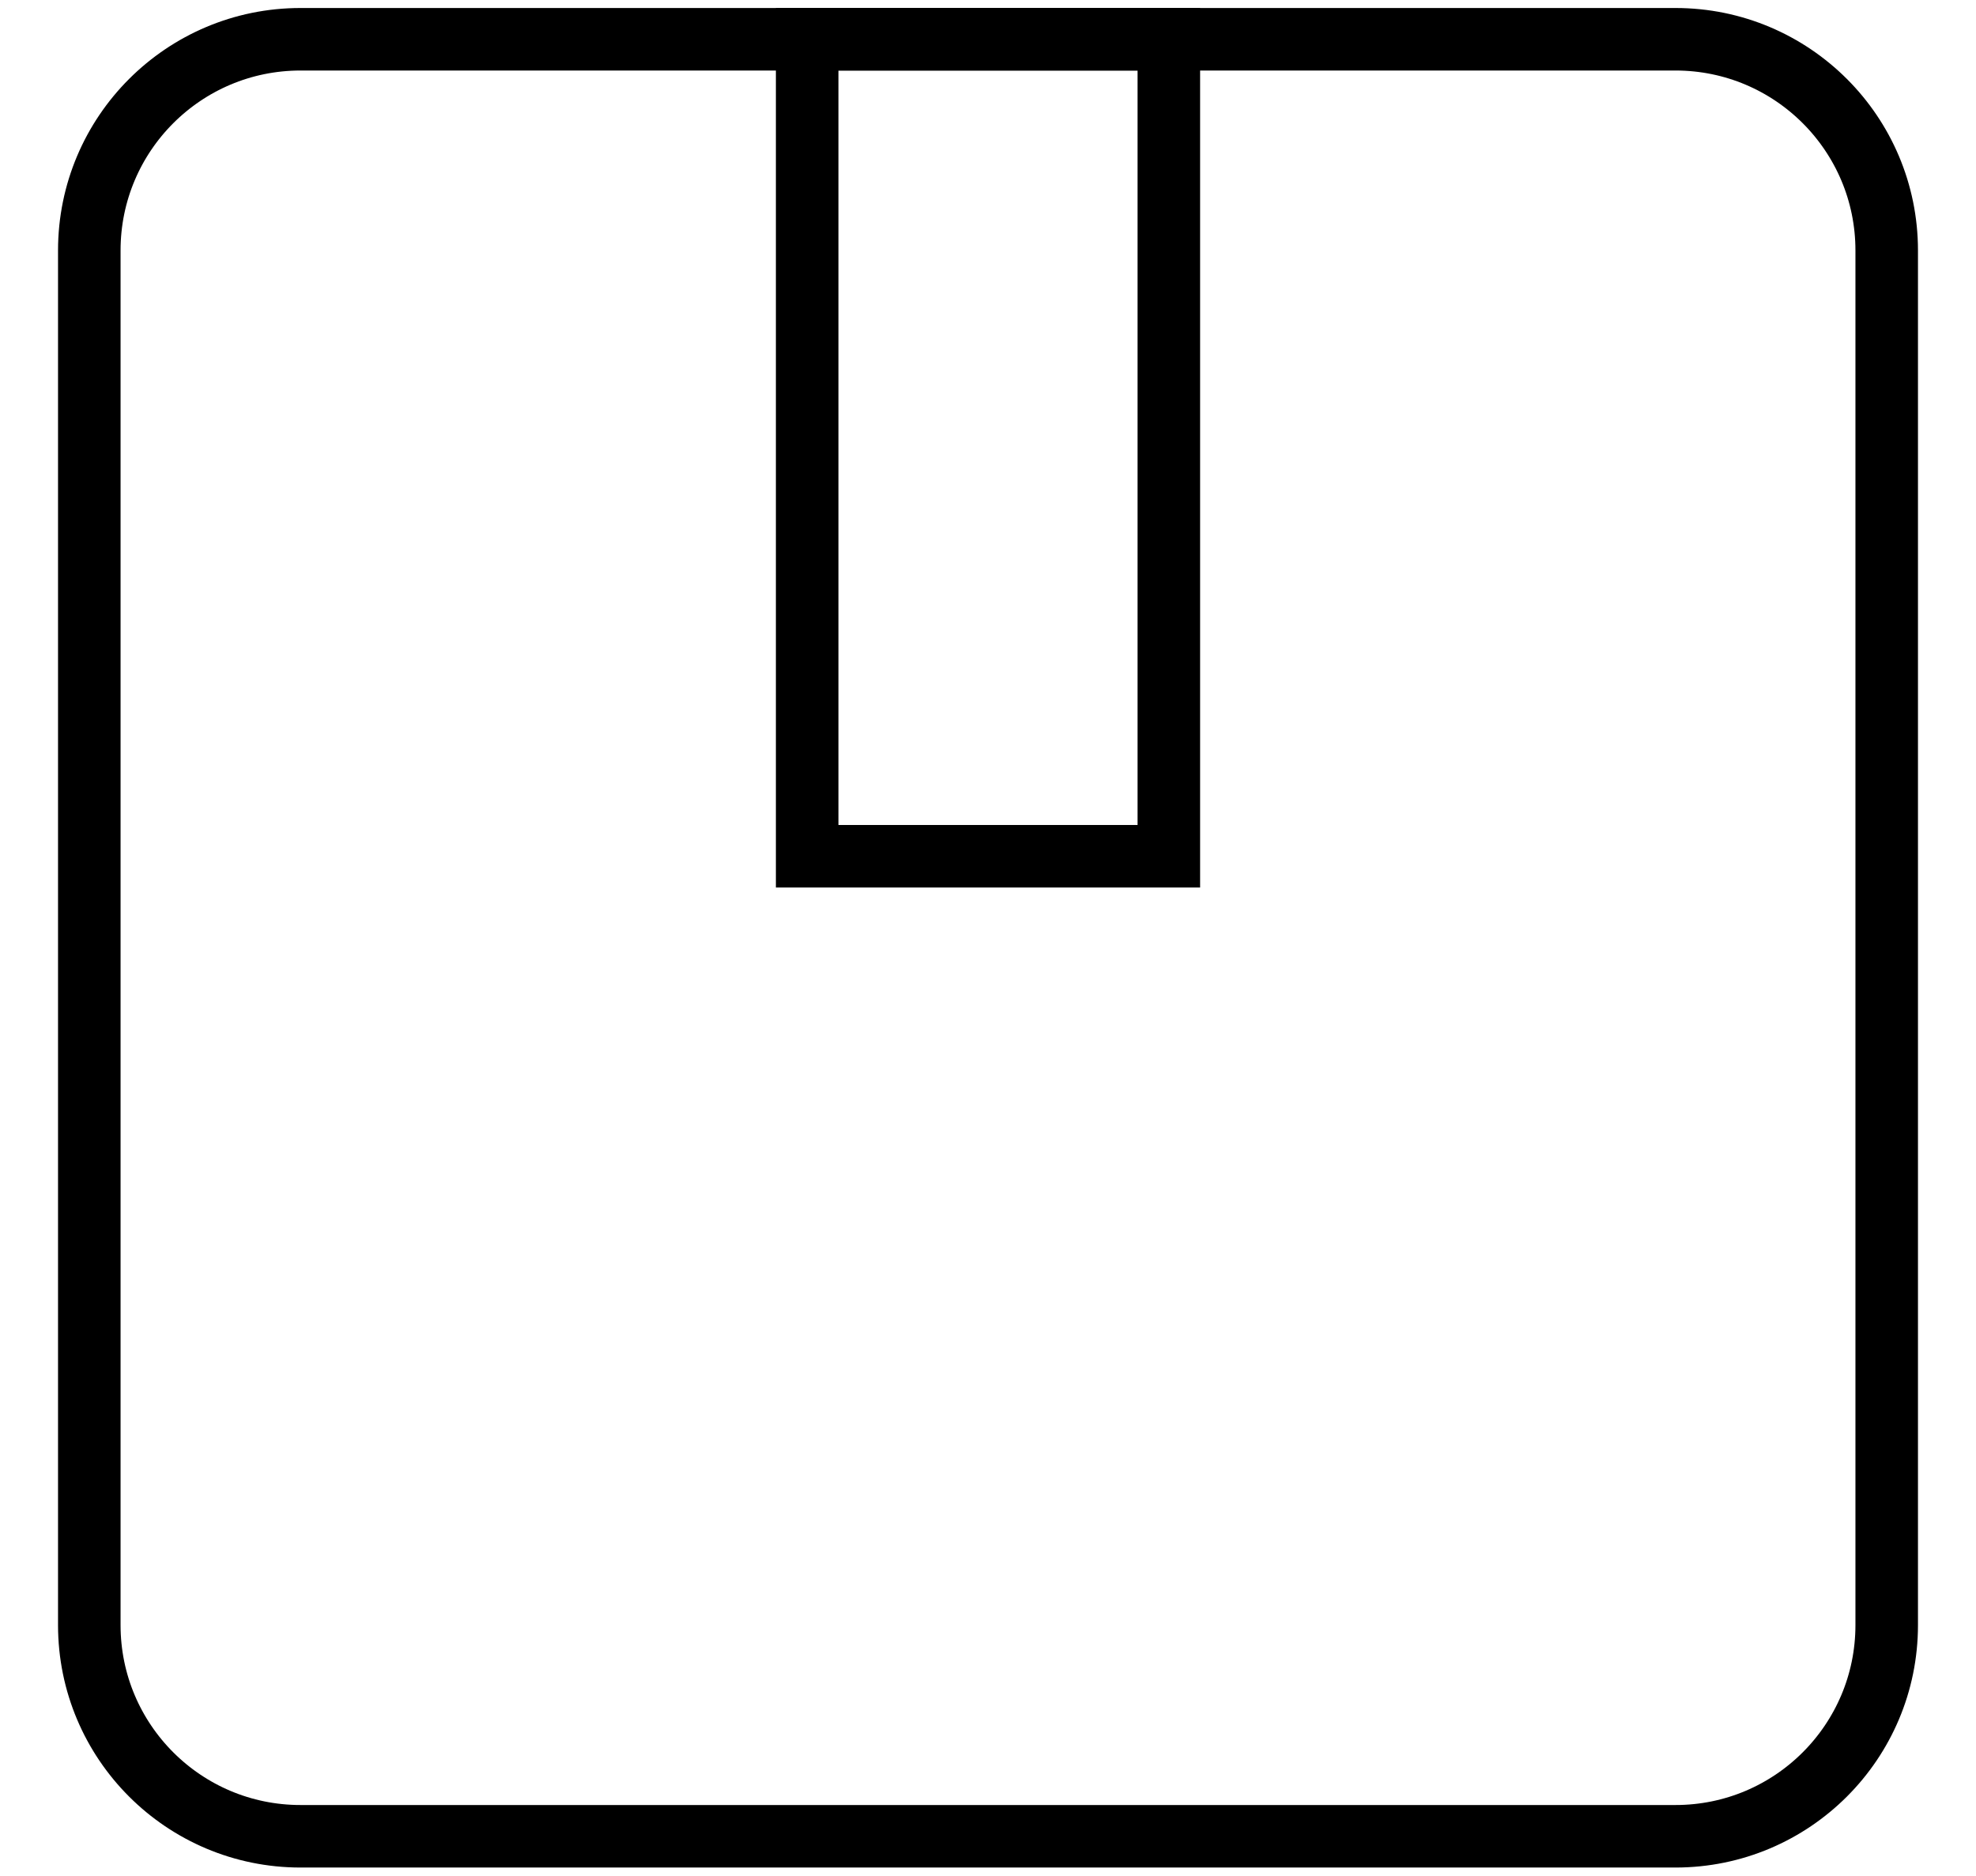
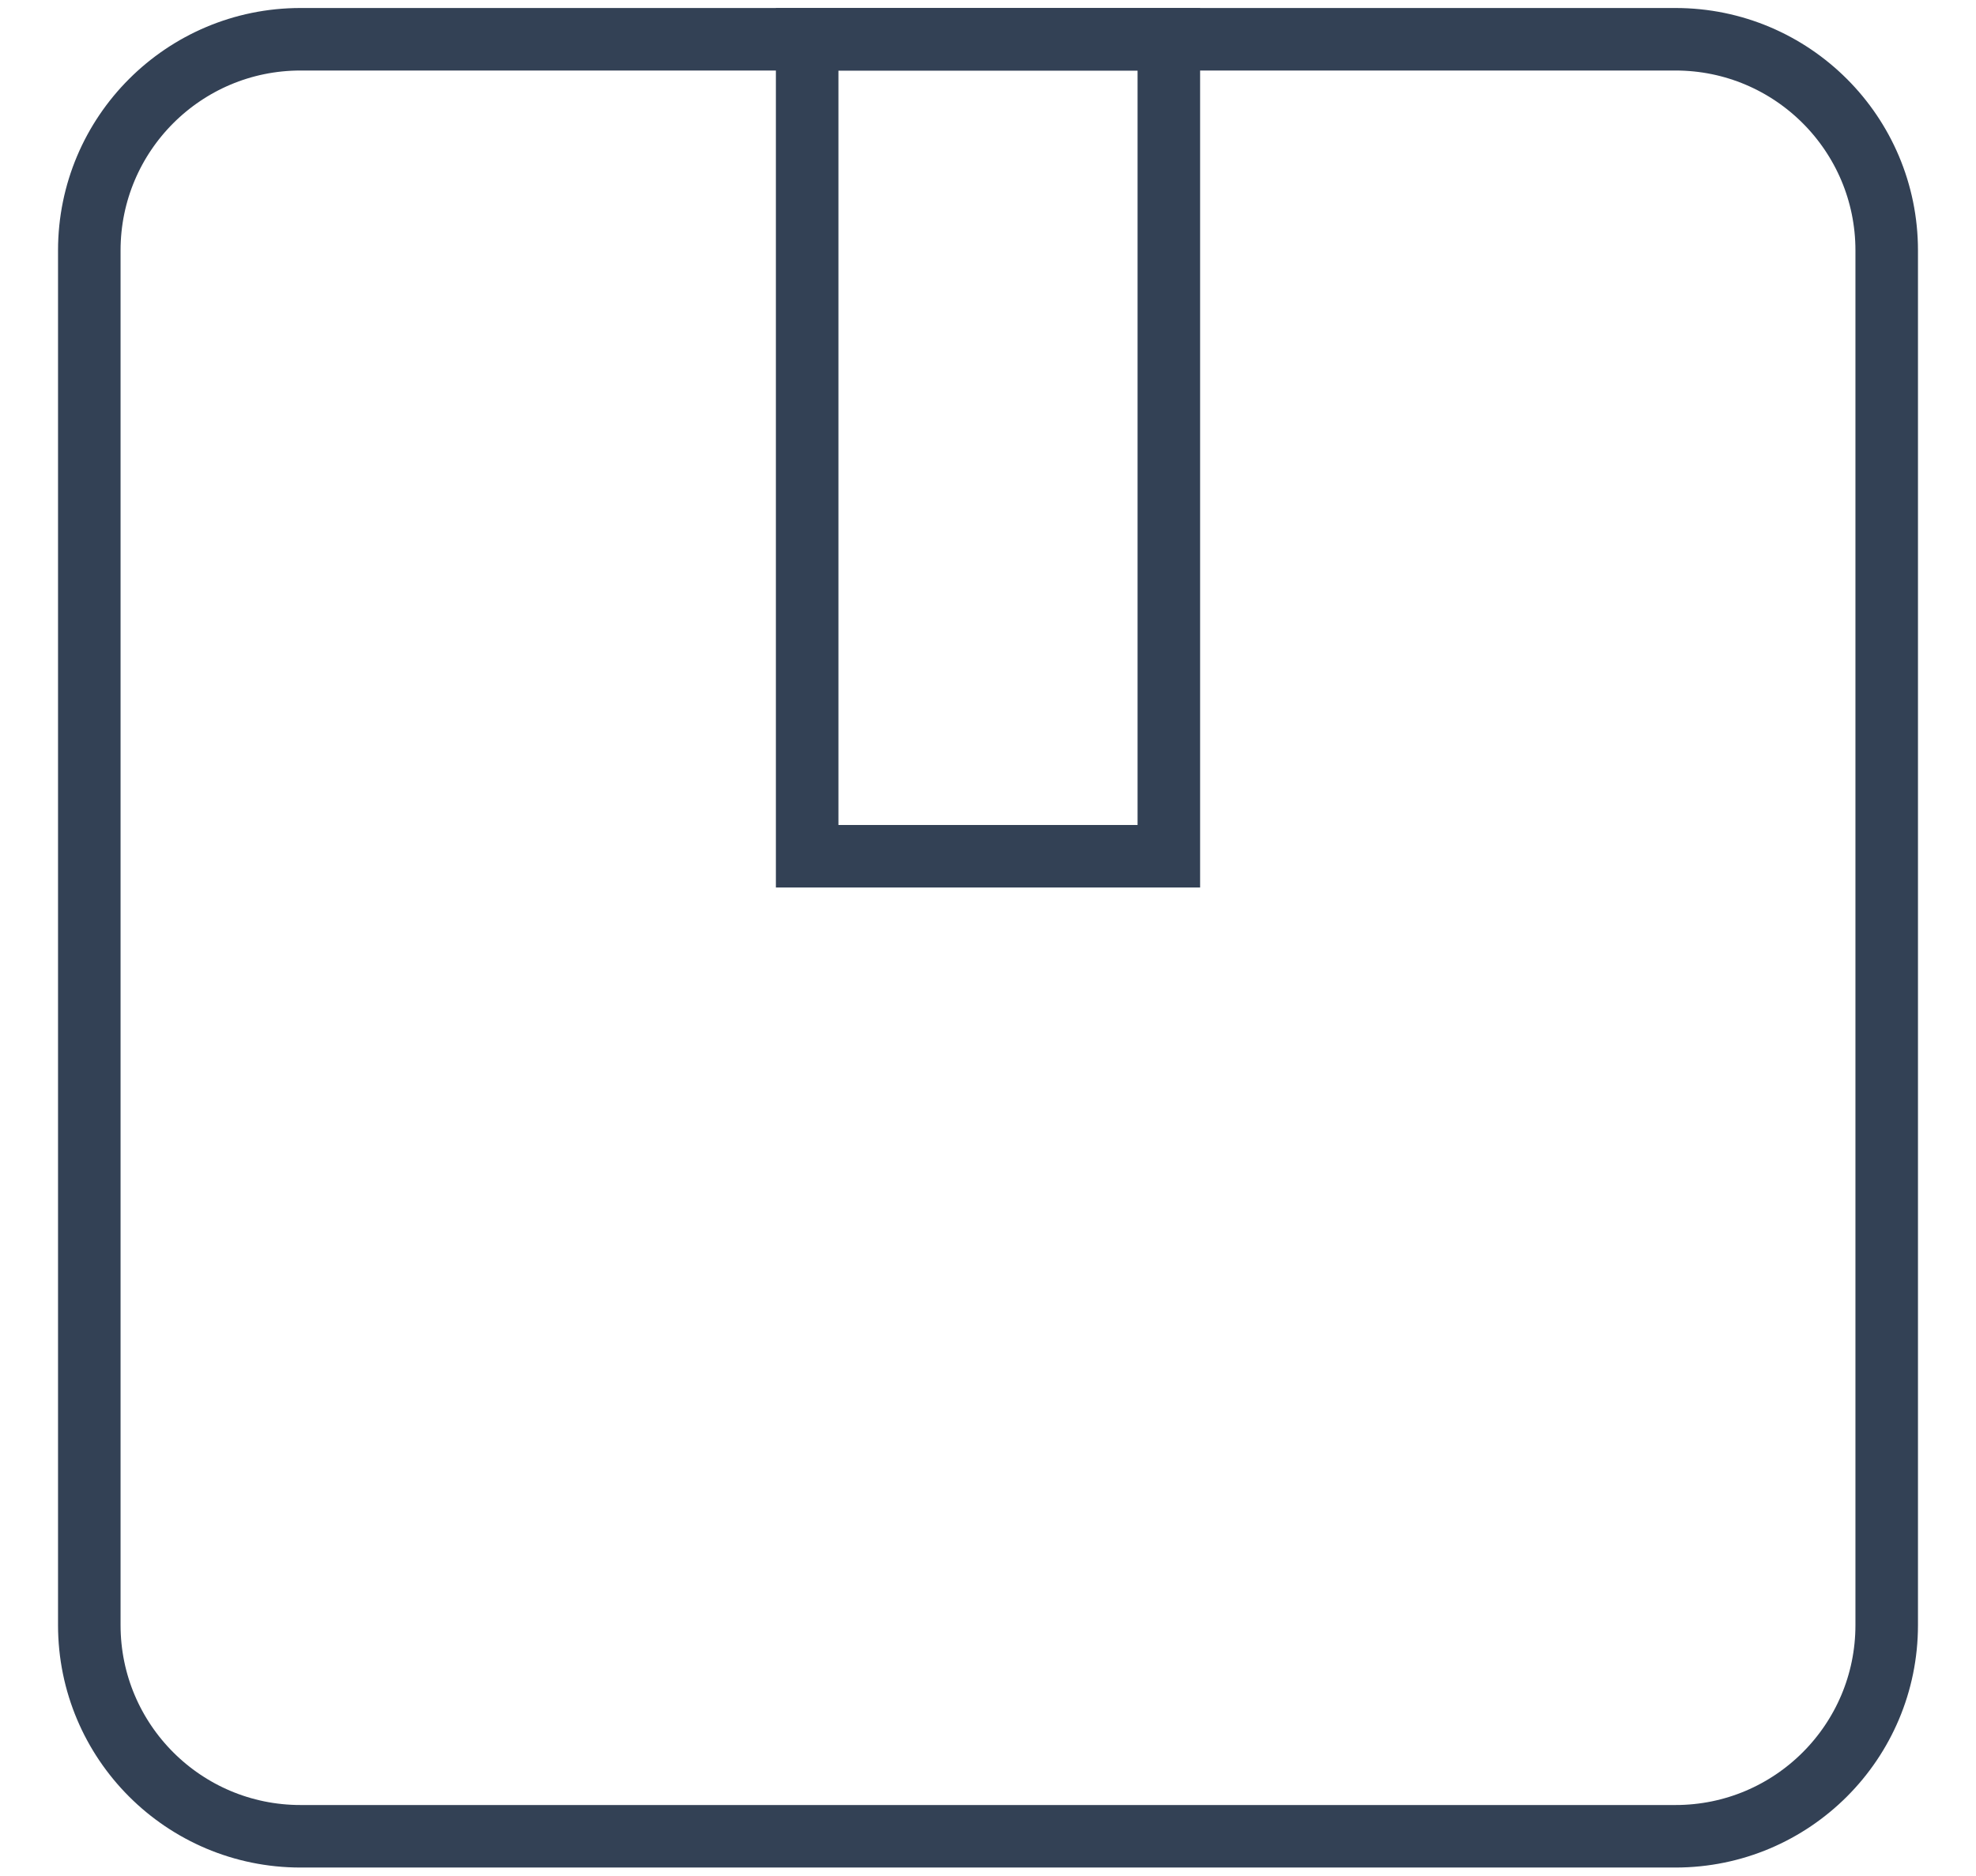
<svg xmlns="http://www.w3.org/2000/svg" version="1.1" id="katman_1" x="0px" y="0px" viewBox="0 0 15.8 15" style="enable-background:new 0 0 15.8 15;" xml:space="preserve">
  <g>
-     <path style="fill:none;stroke:#000000;stroke-width:0.5;stroke-miterlimit:10;" d="M13.397,14.686H2.403   c-0.933,0-1.689-0.756-1.689-1.689V2.003c0-0.933,0.756-1.689,1.689-1.689h10.994c0.933,0,1.689,0.756,1.689,1.689v10.994   C15.086,13.93,14.33,14.686,13.397,14.686z" />
-     <rect x="6.454" y="0.314" style="fill:none;stroke:#000000;stroke-width:0.5;stroke-miterlimit:10;" width="2.892" height="6.534" />
+     <path style="fill:none;stroke:#334155;stroke-width:0.5;stroke-miterlimit:10;" d="M13.397,14.686H2.403   c-0.933,0-1.689-0.756-1.689-1.689V2.003c0-0.933,0.756-1.689,1.689-1.689h10.994c0.933,0,1.689,0.756,1.689,1.689v10.994   C15.086,13.93,14.33,14.686,13.397,14.686z" />
+     <rect x="6.454" y="0.314" style="fill:none;stroke:#334155;stroke-width:0.5;stroke-miterlimit:10;" width="2.892" height="6.534" />
  </g>
</svg>
